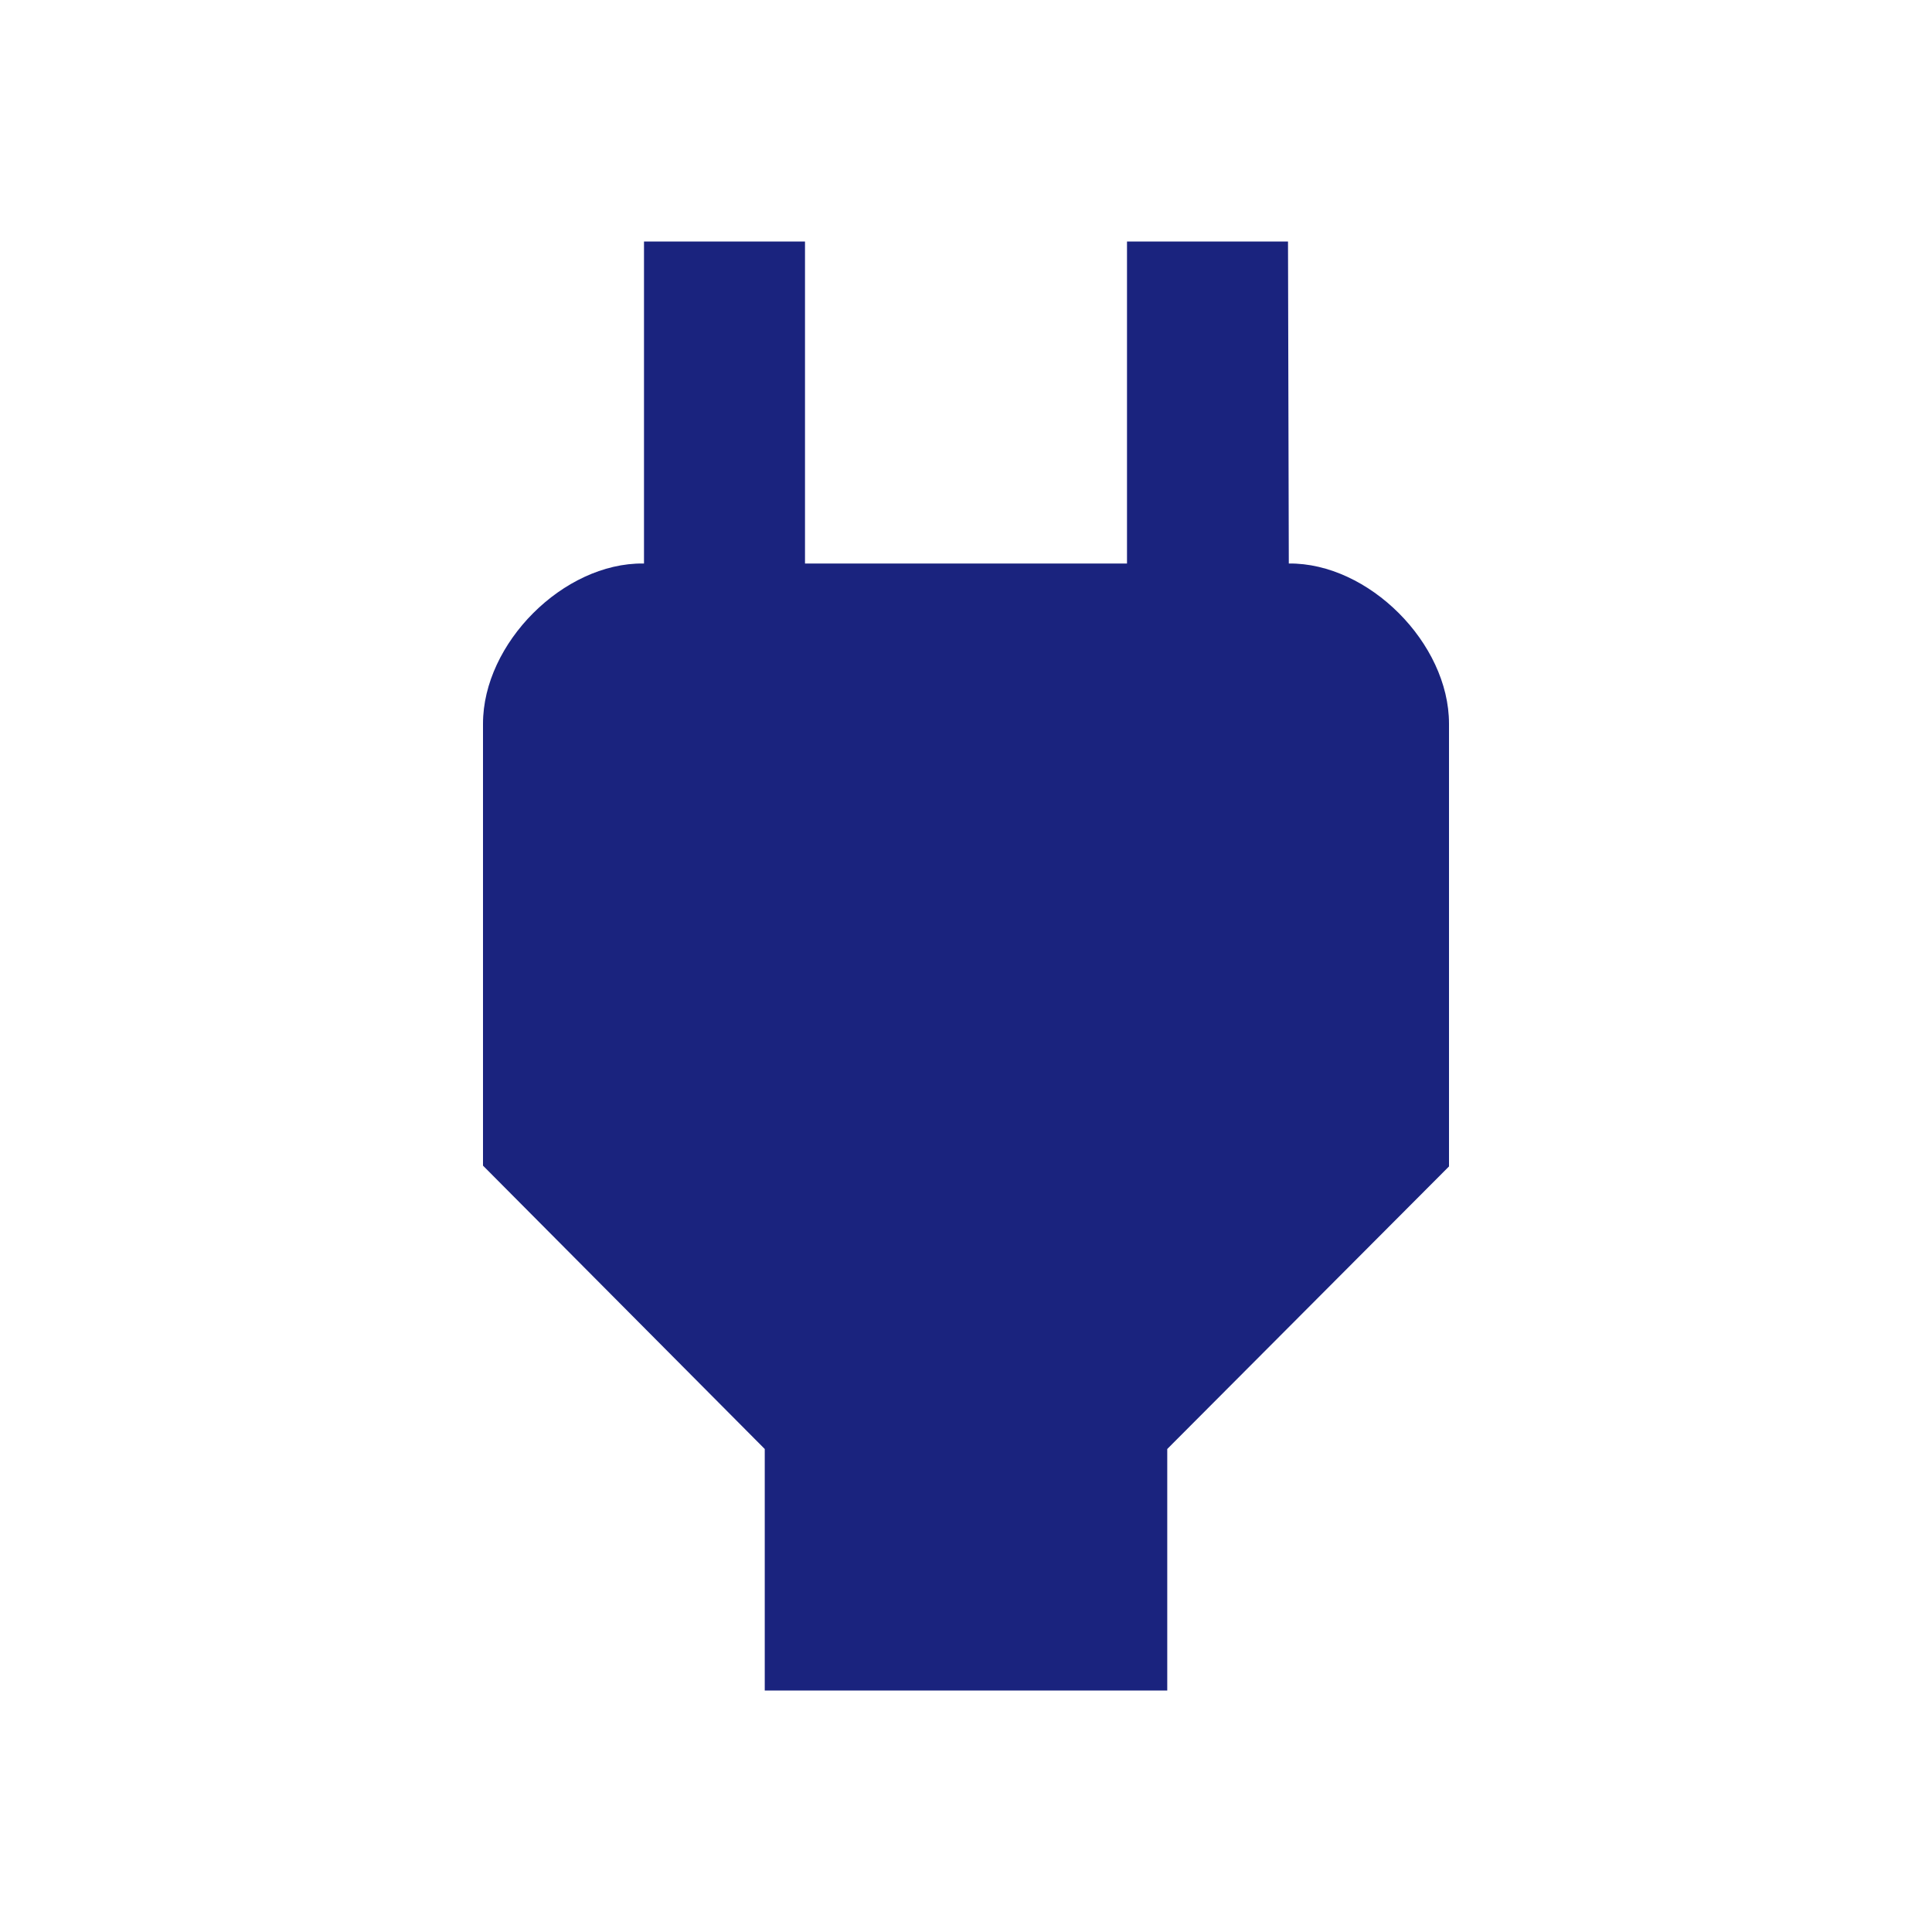
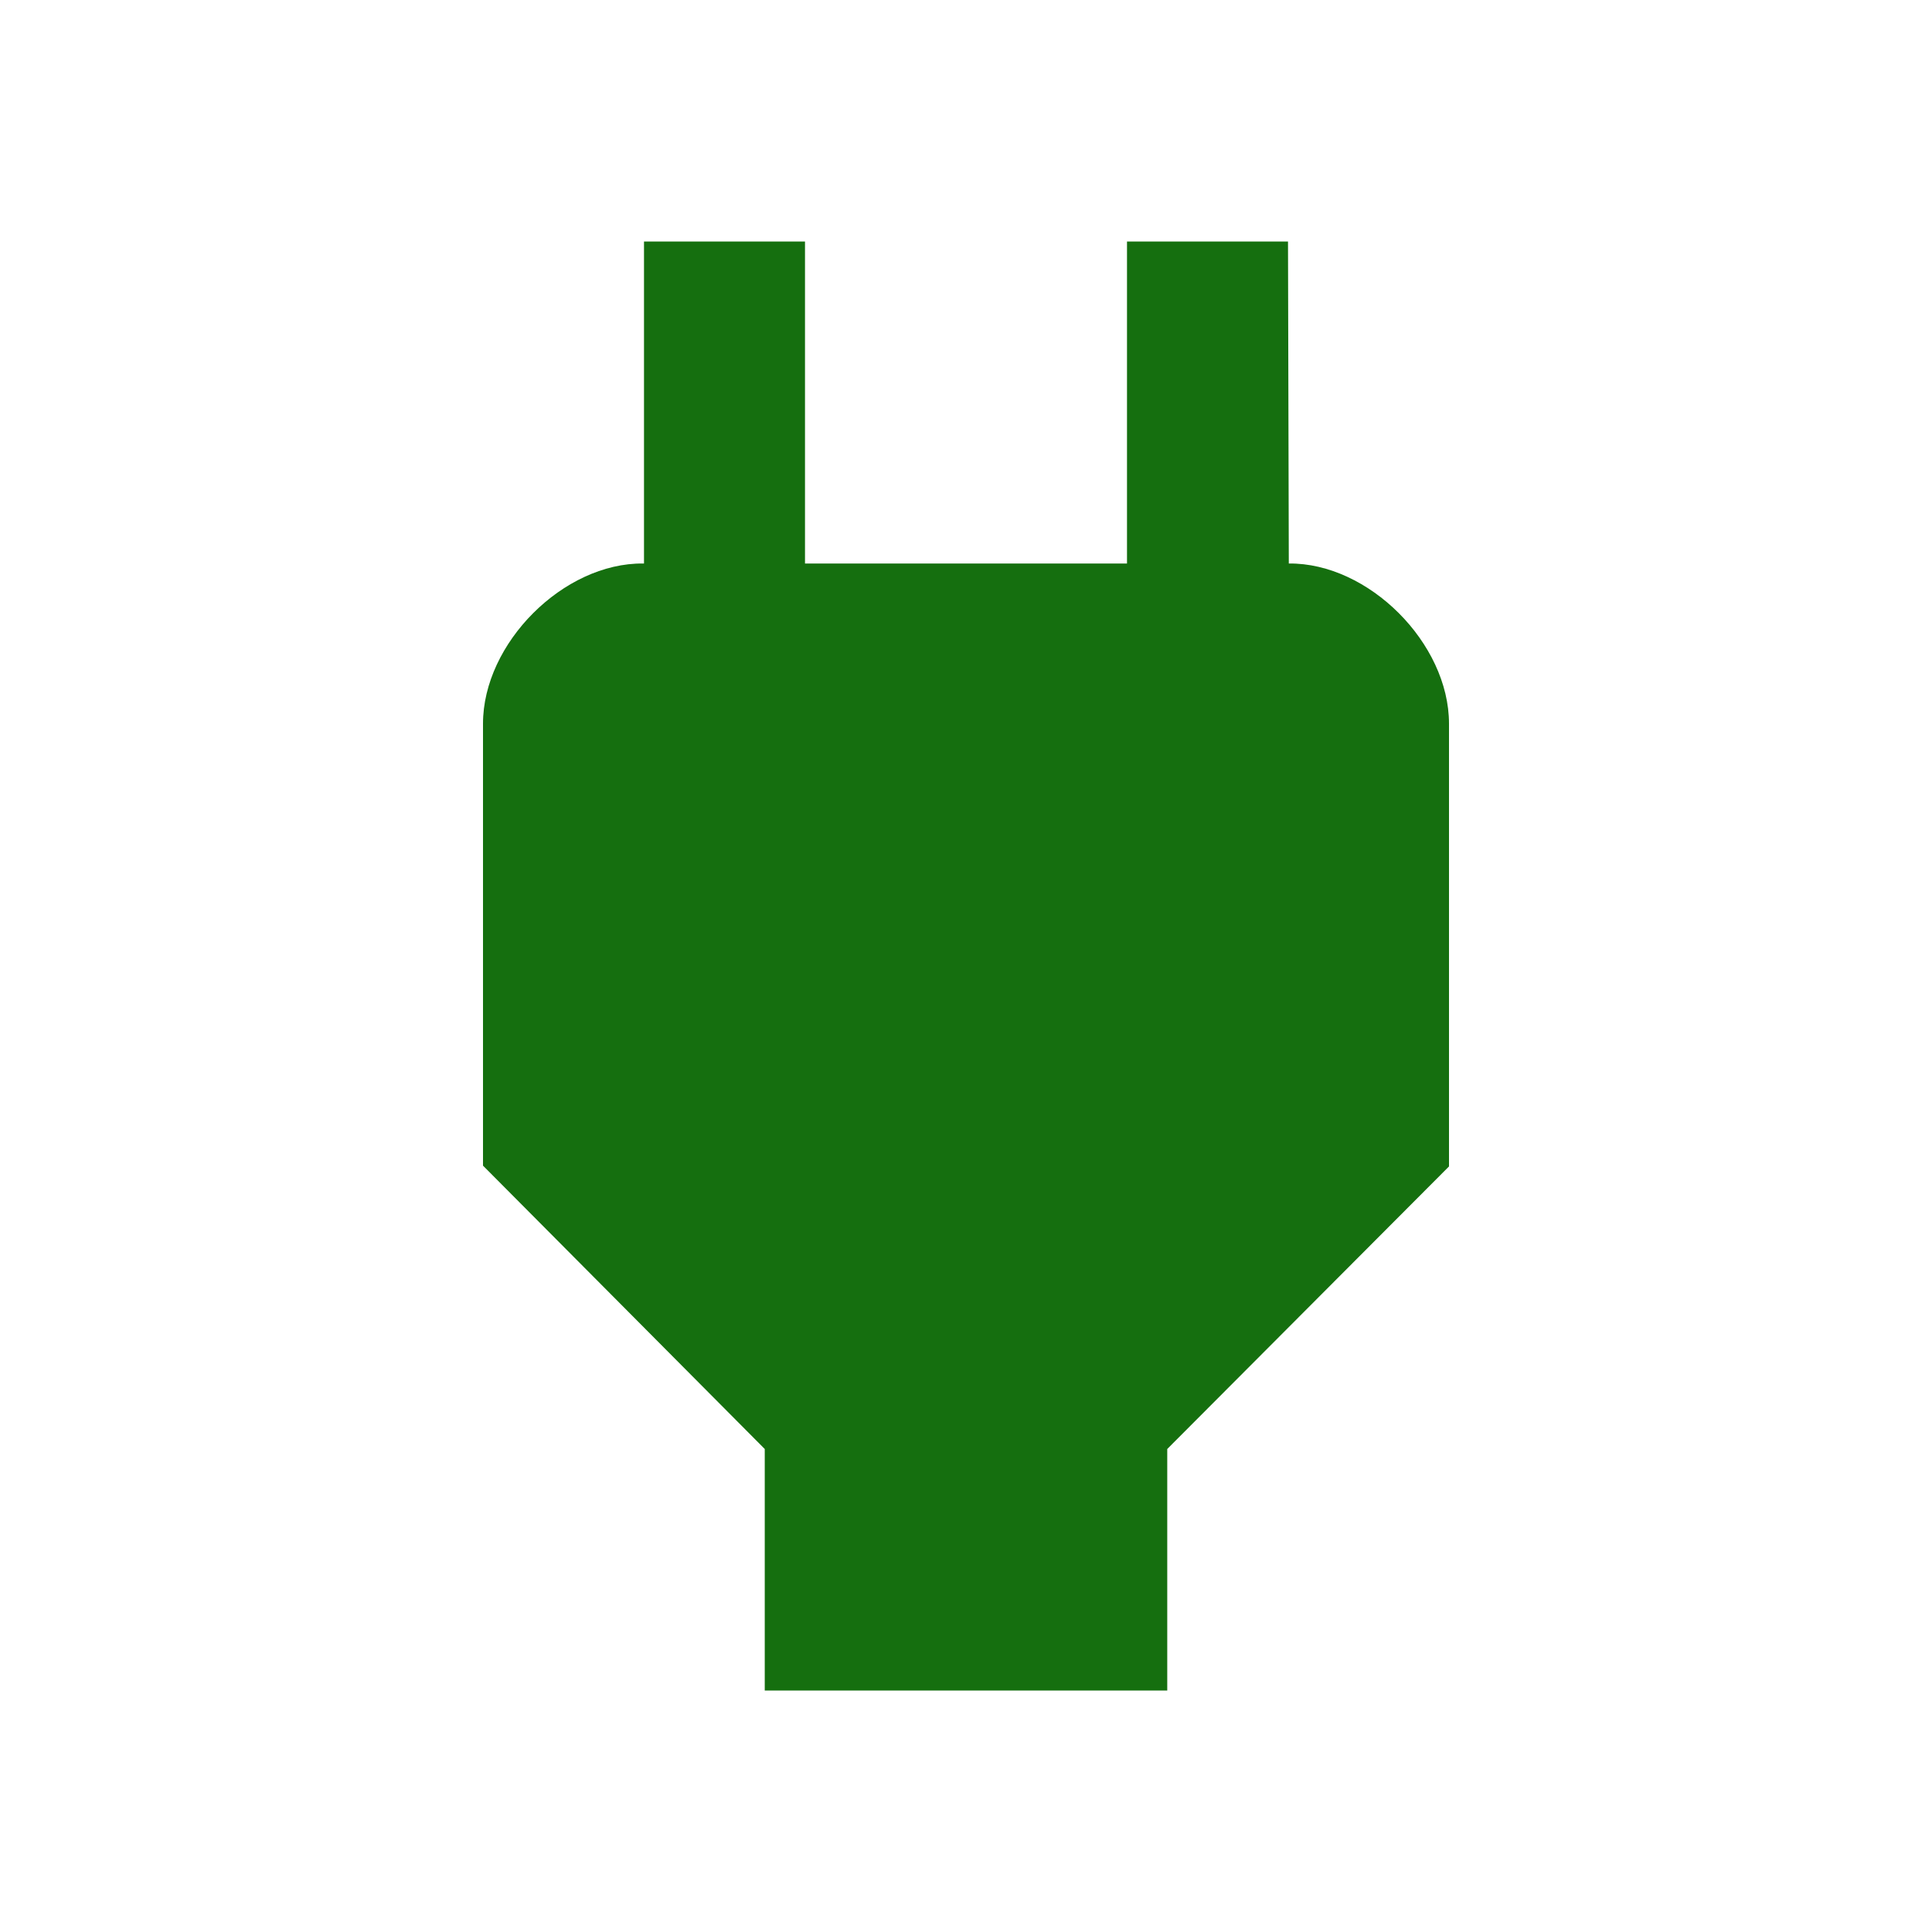
- <svg xmlns="http://www.w3.org/2000/svg" fill="#1A237E" height="24" viewBox="0 0 24 24" width="24">
+ <svg xmlns="http://www.w3.org/2000/svg" fill="#156f0f" height="24" viewBox="0 0 24 24" width="24">
  <path d="M16.01 7L16 3h-2v4h-4V3H8v4h-.01C7 6.99 6 7.99 6 8.99v5.49L9.5 18v3h5v-3l3.5-3.51v-5.5c0-1-1-2-1.99-1.99z" />
  <path d="M0 0h24v24H0z" fill="none" />
</svg>
